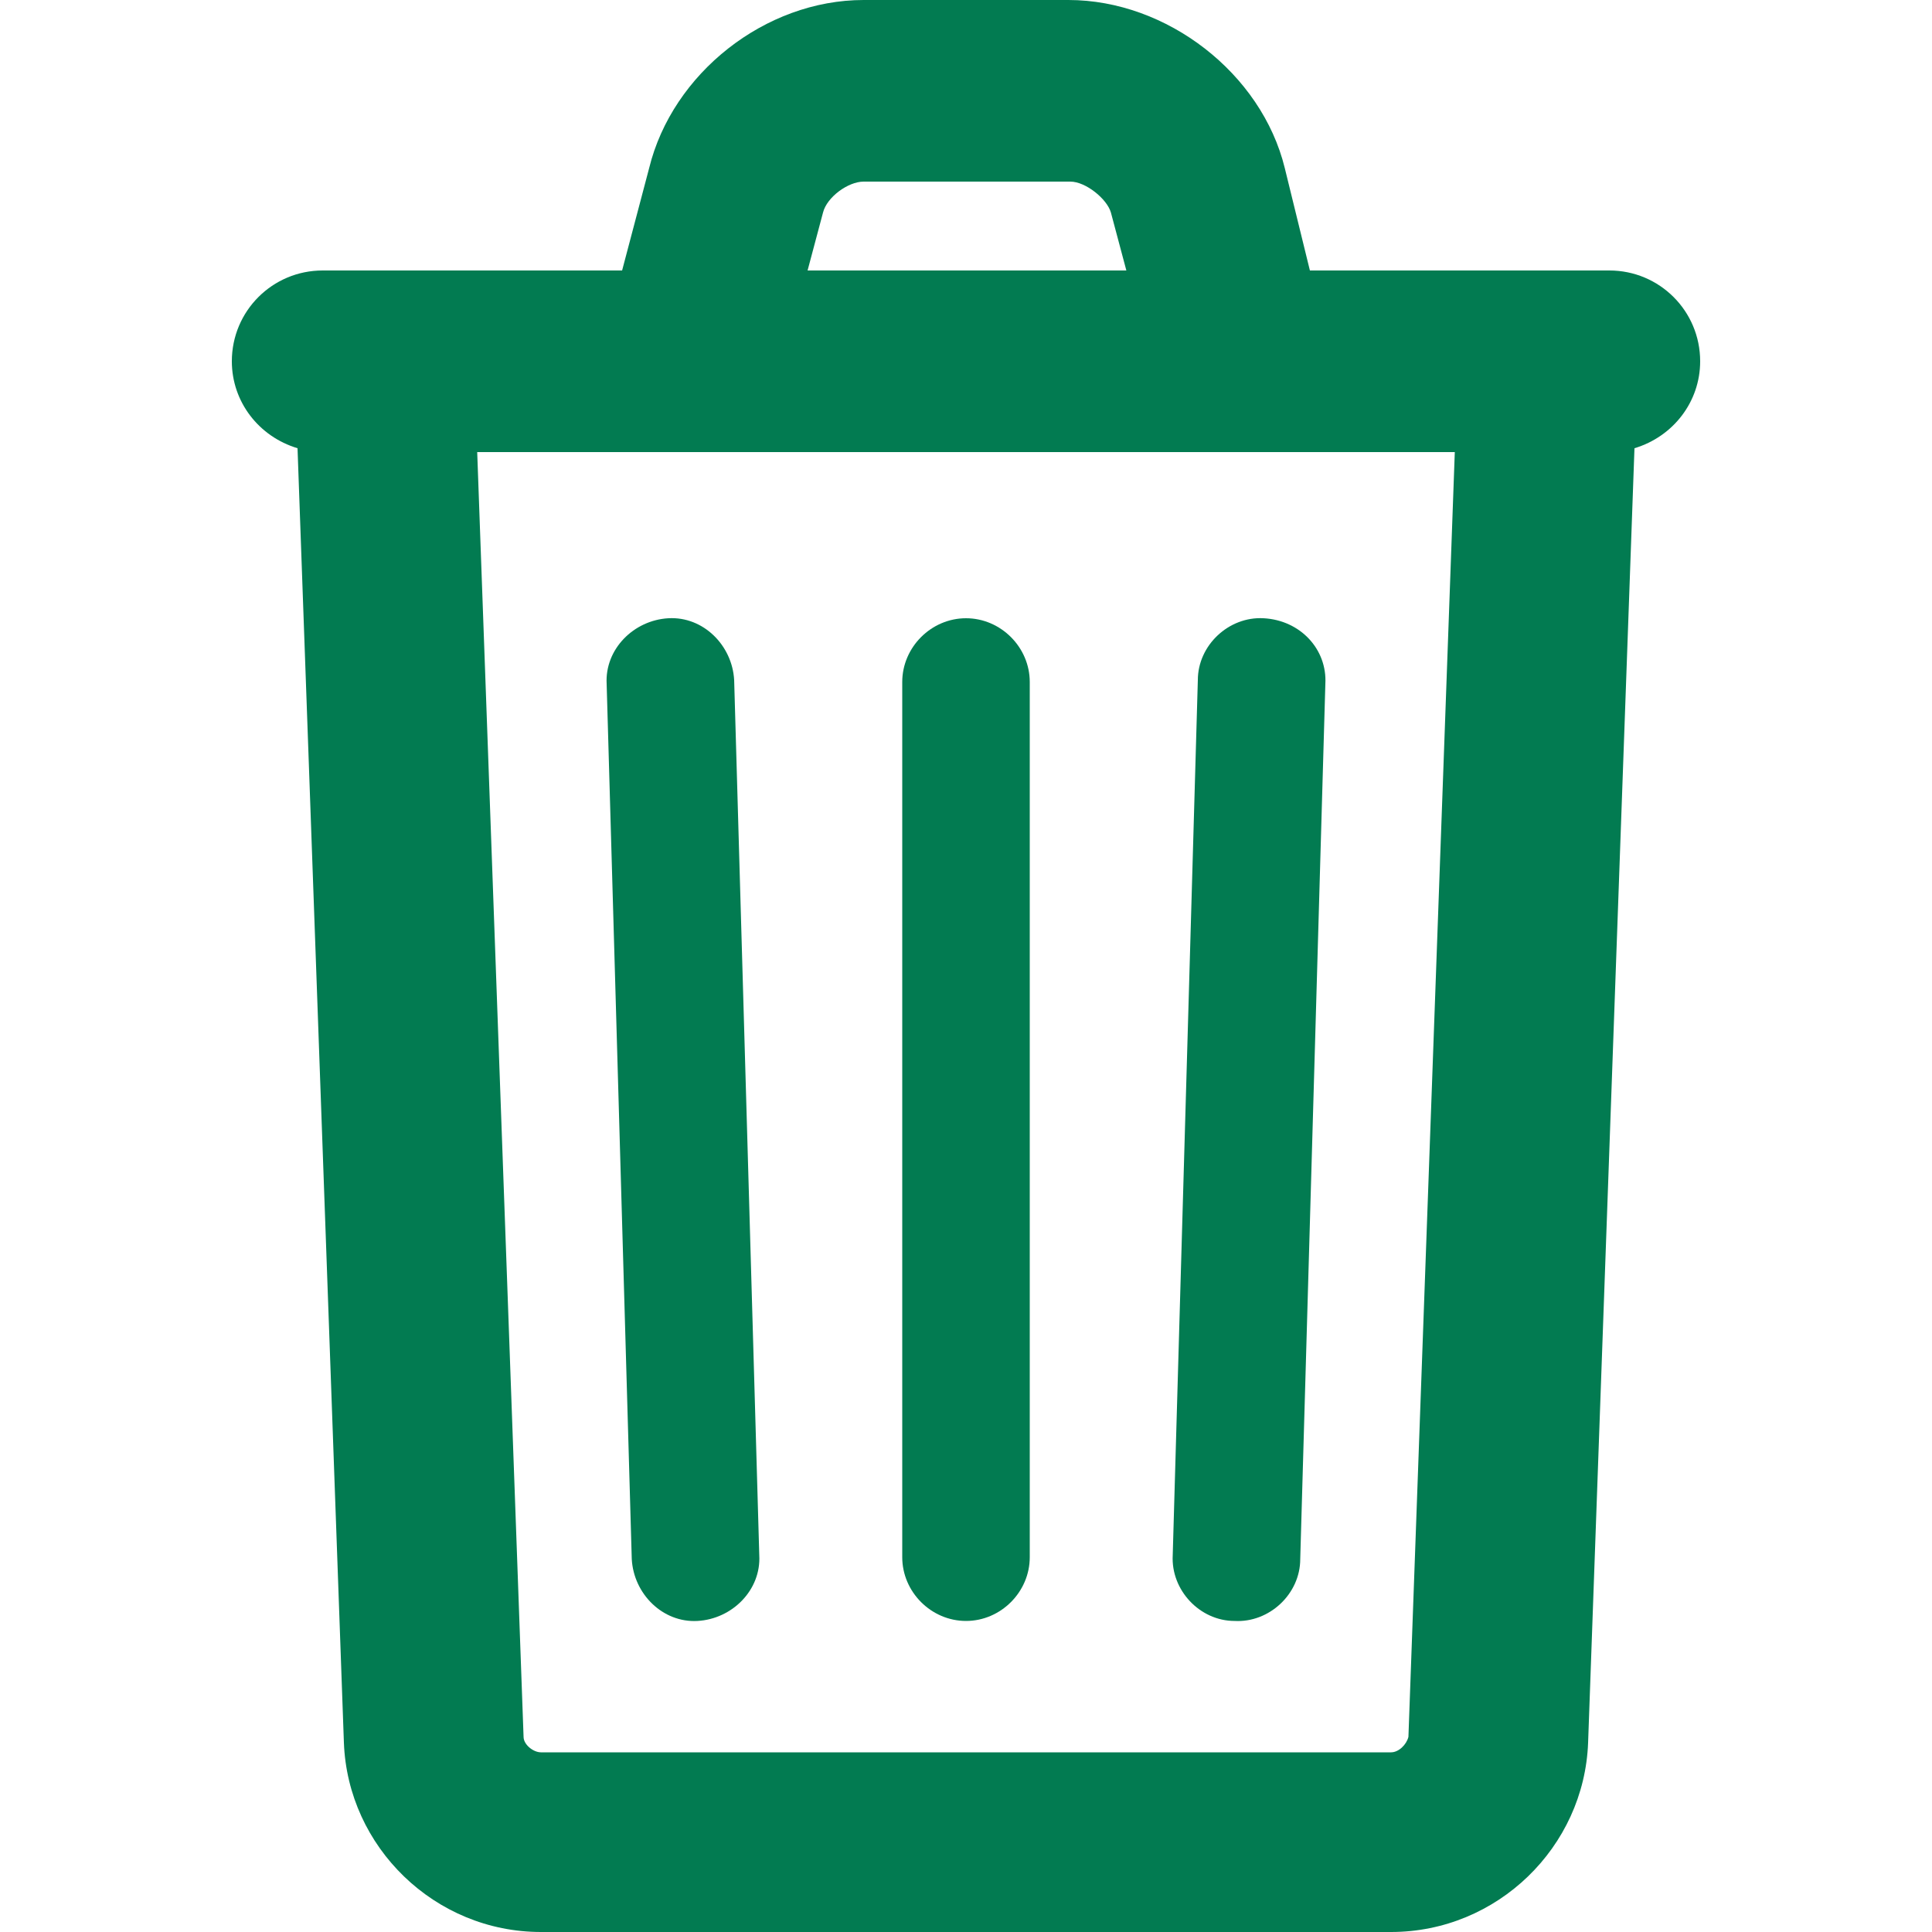
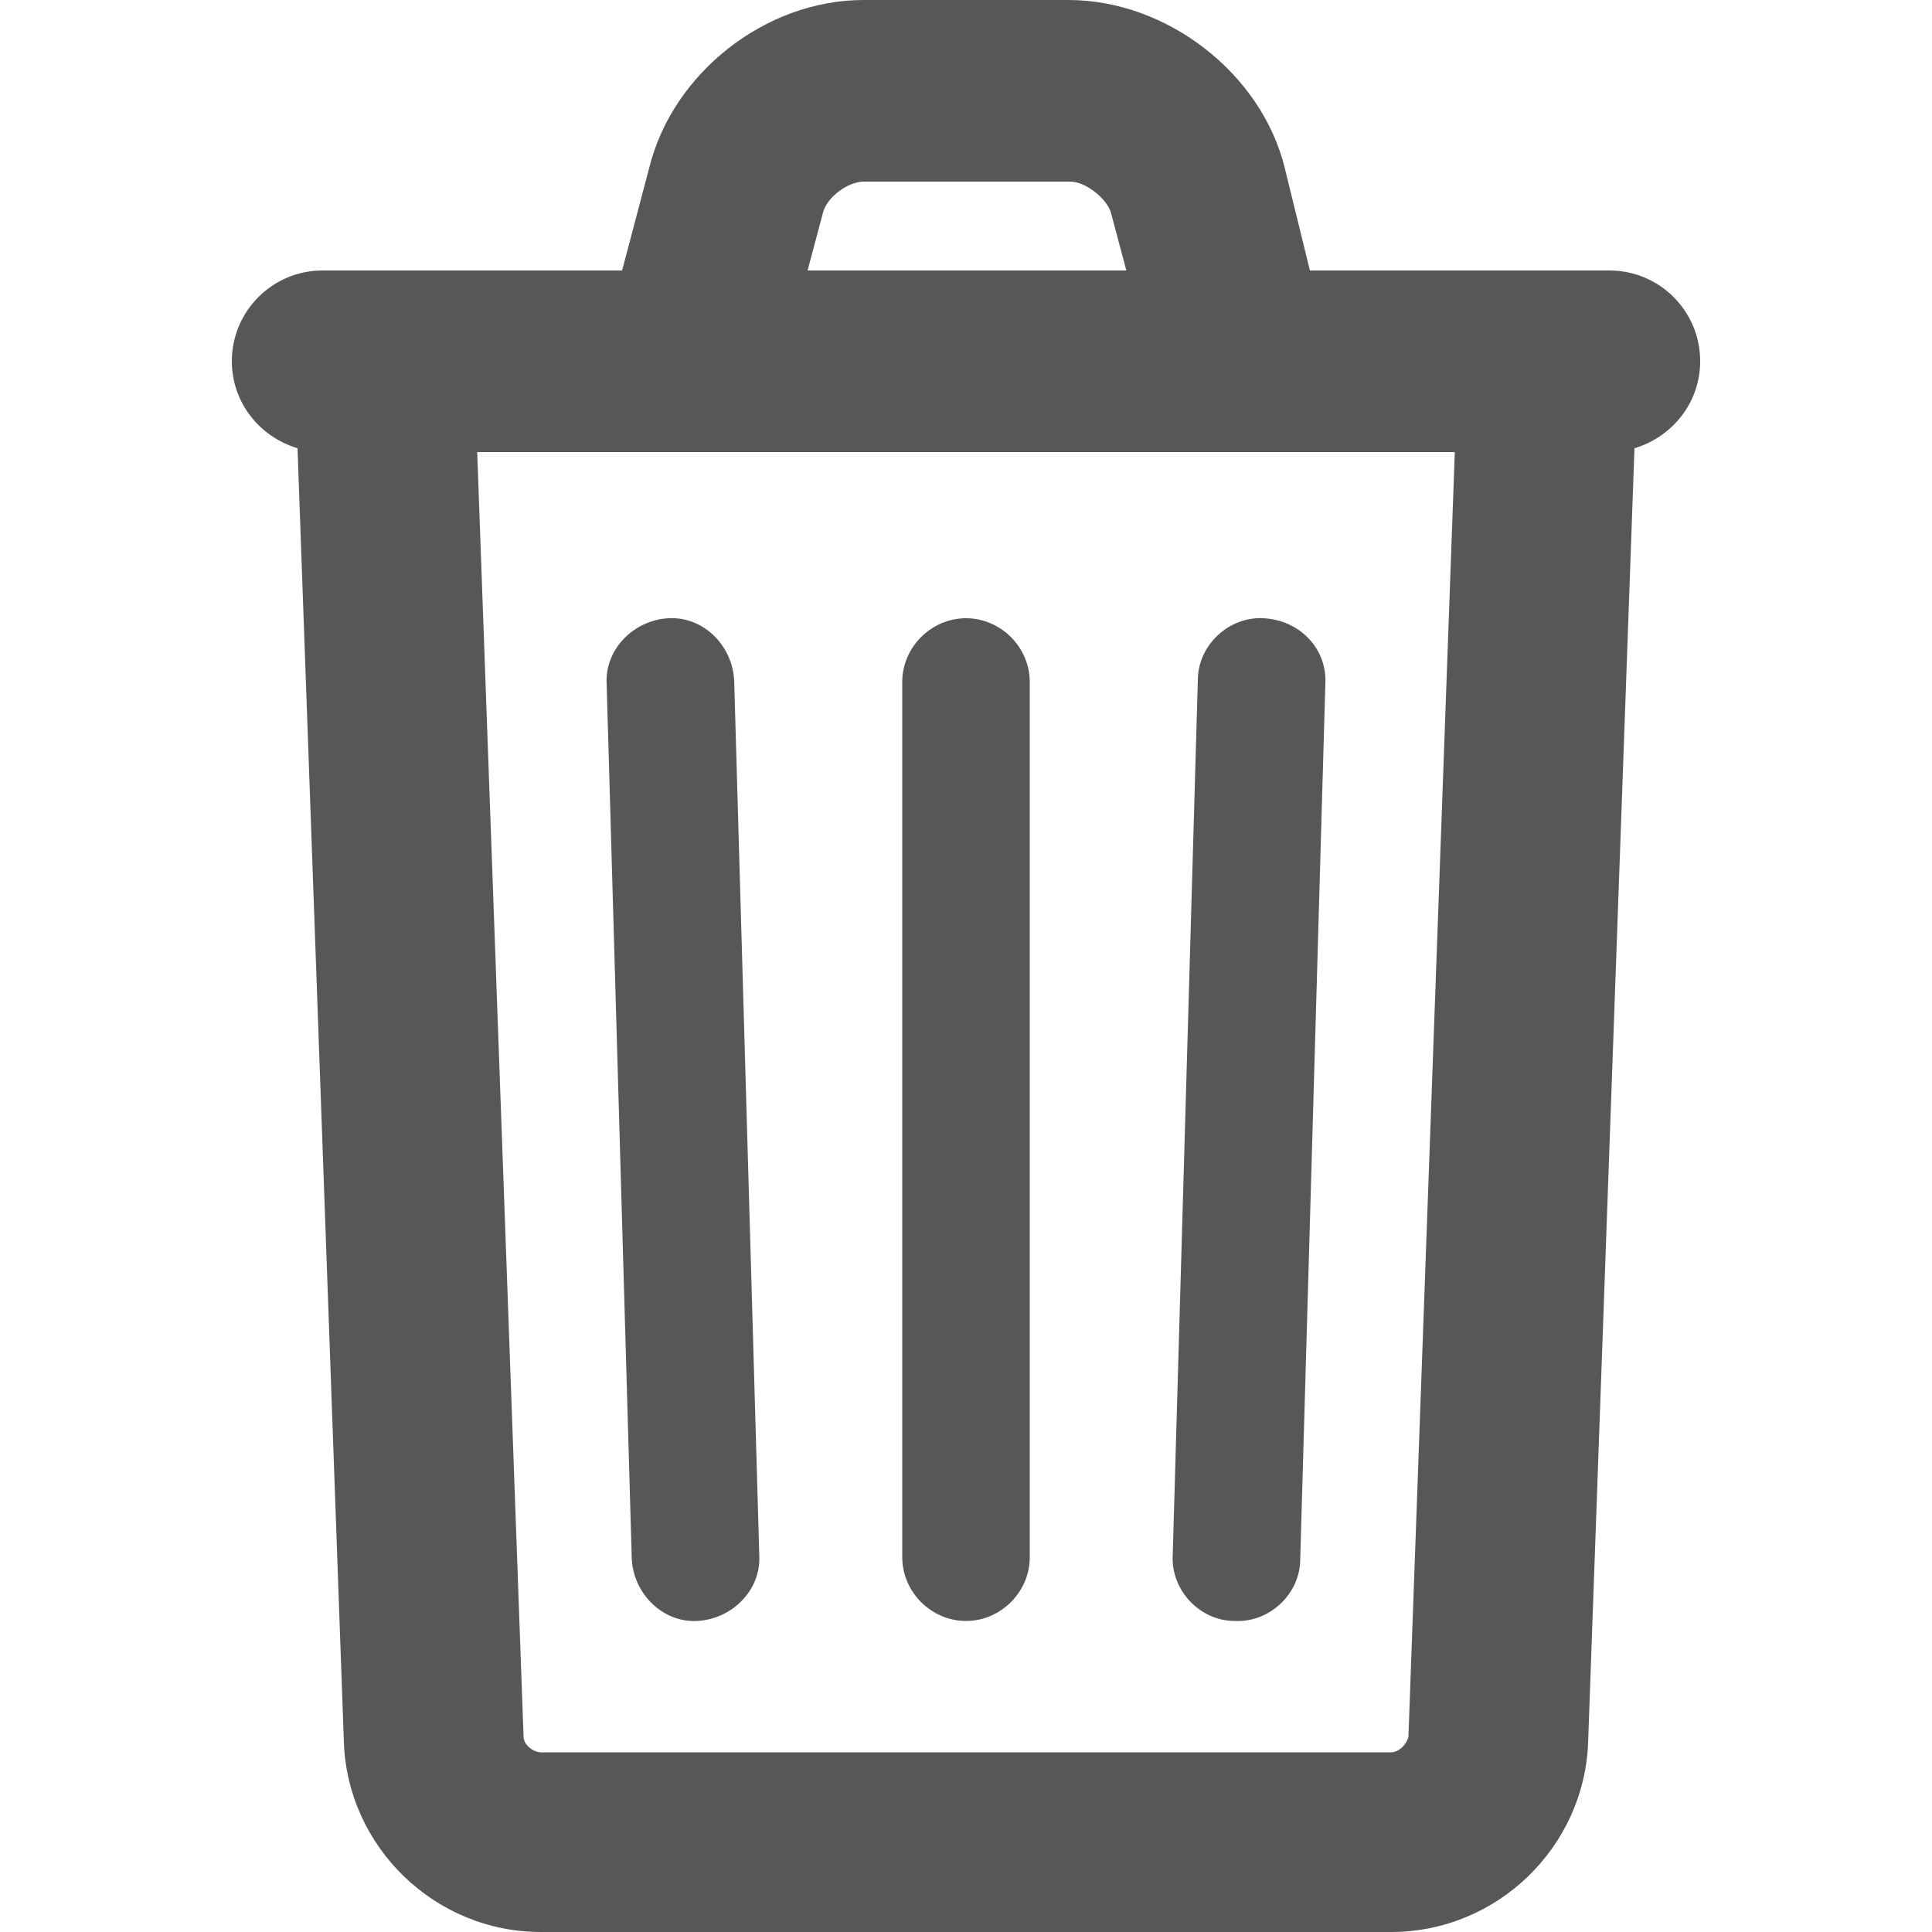
<svg xmlns="http://www.w3.org/2000/svg" version="1.1" id="Capa_1" x="0px" y="0px" viewBox="0 0 100 100" style="enable-background:new 0 0 100 100;" xml:space="preserve">
  <style type="text/css">
- 	.st0{fill:#027B51;}
+ 	.st0{fill:#575757;}
</style>
  <g id="icoEliminar3">
    <g>
      <path class="st0" d="M50,32c-1.8,0-3.3,1.5-3.3,3.3v45.3c0,1.8,1.5,3.3,3.3,3.3s3.3-1.5,3.3-3.3V35.3C53.3,33.5,51.8,32,50,32z" />
      <path class="st0" d="M34.6,32c-1.8,0.1-3.3,1.6-3.2,3.4l1.3,45.3c0.1,1.8,1.6,3.3,3.4,3.2s3.3-1.6,3.2-3.4L38,35.2    C37.9,33.4,36.4,31.9,34.6,32z" />
      <path class="st0" d="M65.4,32c-1.8-0.1-3.4,1.4-3.4,3.2l-1.3,45.3c-0.1,1.8,1.4,3.4,3.2,3.4c1.8,0.1,3.4-1.4,3.4-3.2l1.3-45.3    C68.7,33.6,67.3,32.1,65.4,32z" />
      <path class="st0" d="M88,18.7c0-2.6-2.1-4.7-4.7-4.7H67.8l-1.3-5.3C65.3,3.8,60.4,0,55.3,0H44.7c-5.1,0-9.9,3.8-11.1,8.7L32.2,14    H16.7c-2.6,0-4.7,2.1-4.7,4.7c0,2.1,1.4,3.9,3.4,4.5l2.4,67C18,95.6,22.5,100,28,100h44c5.5,0,10-4.4,10.2-9.8l2.4-67    C86.6,22.6,88,20.8,88,18.7z M42.6,11c0.2-0.8,1.3-1.6,2.1-1.6h10.7c0.8,0,1.9,0.9,2.1,1.6l0.8,3H41.8L42.6,11z M72,90.7H28    c-0.4,0-0.9-0.4-0.9-0.8l-2.4-66.5h50.6l-2.4,66.5C72.8,90.3,72.4,90.7,72,90.7z" />
    </g>
  </g>
  <g id="Capa_1_1_">
</g>
</svg>
